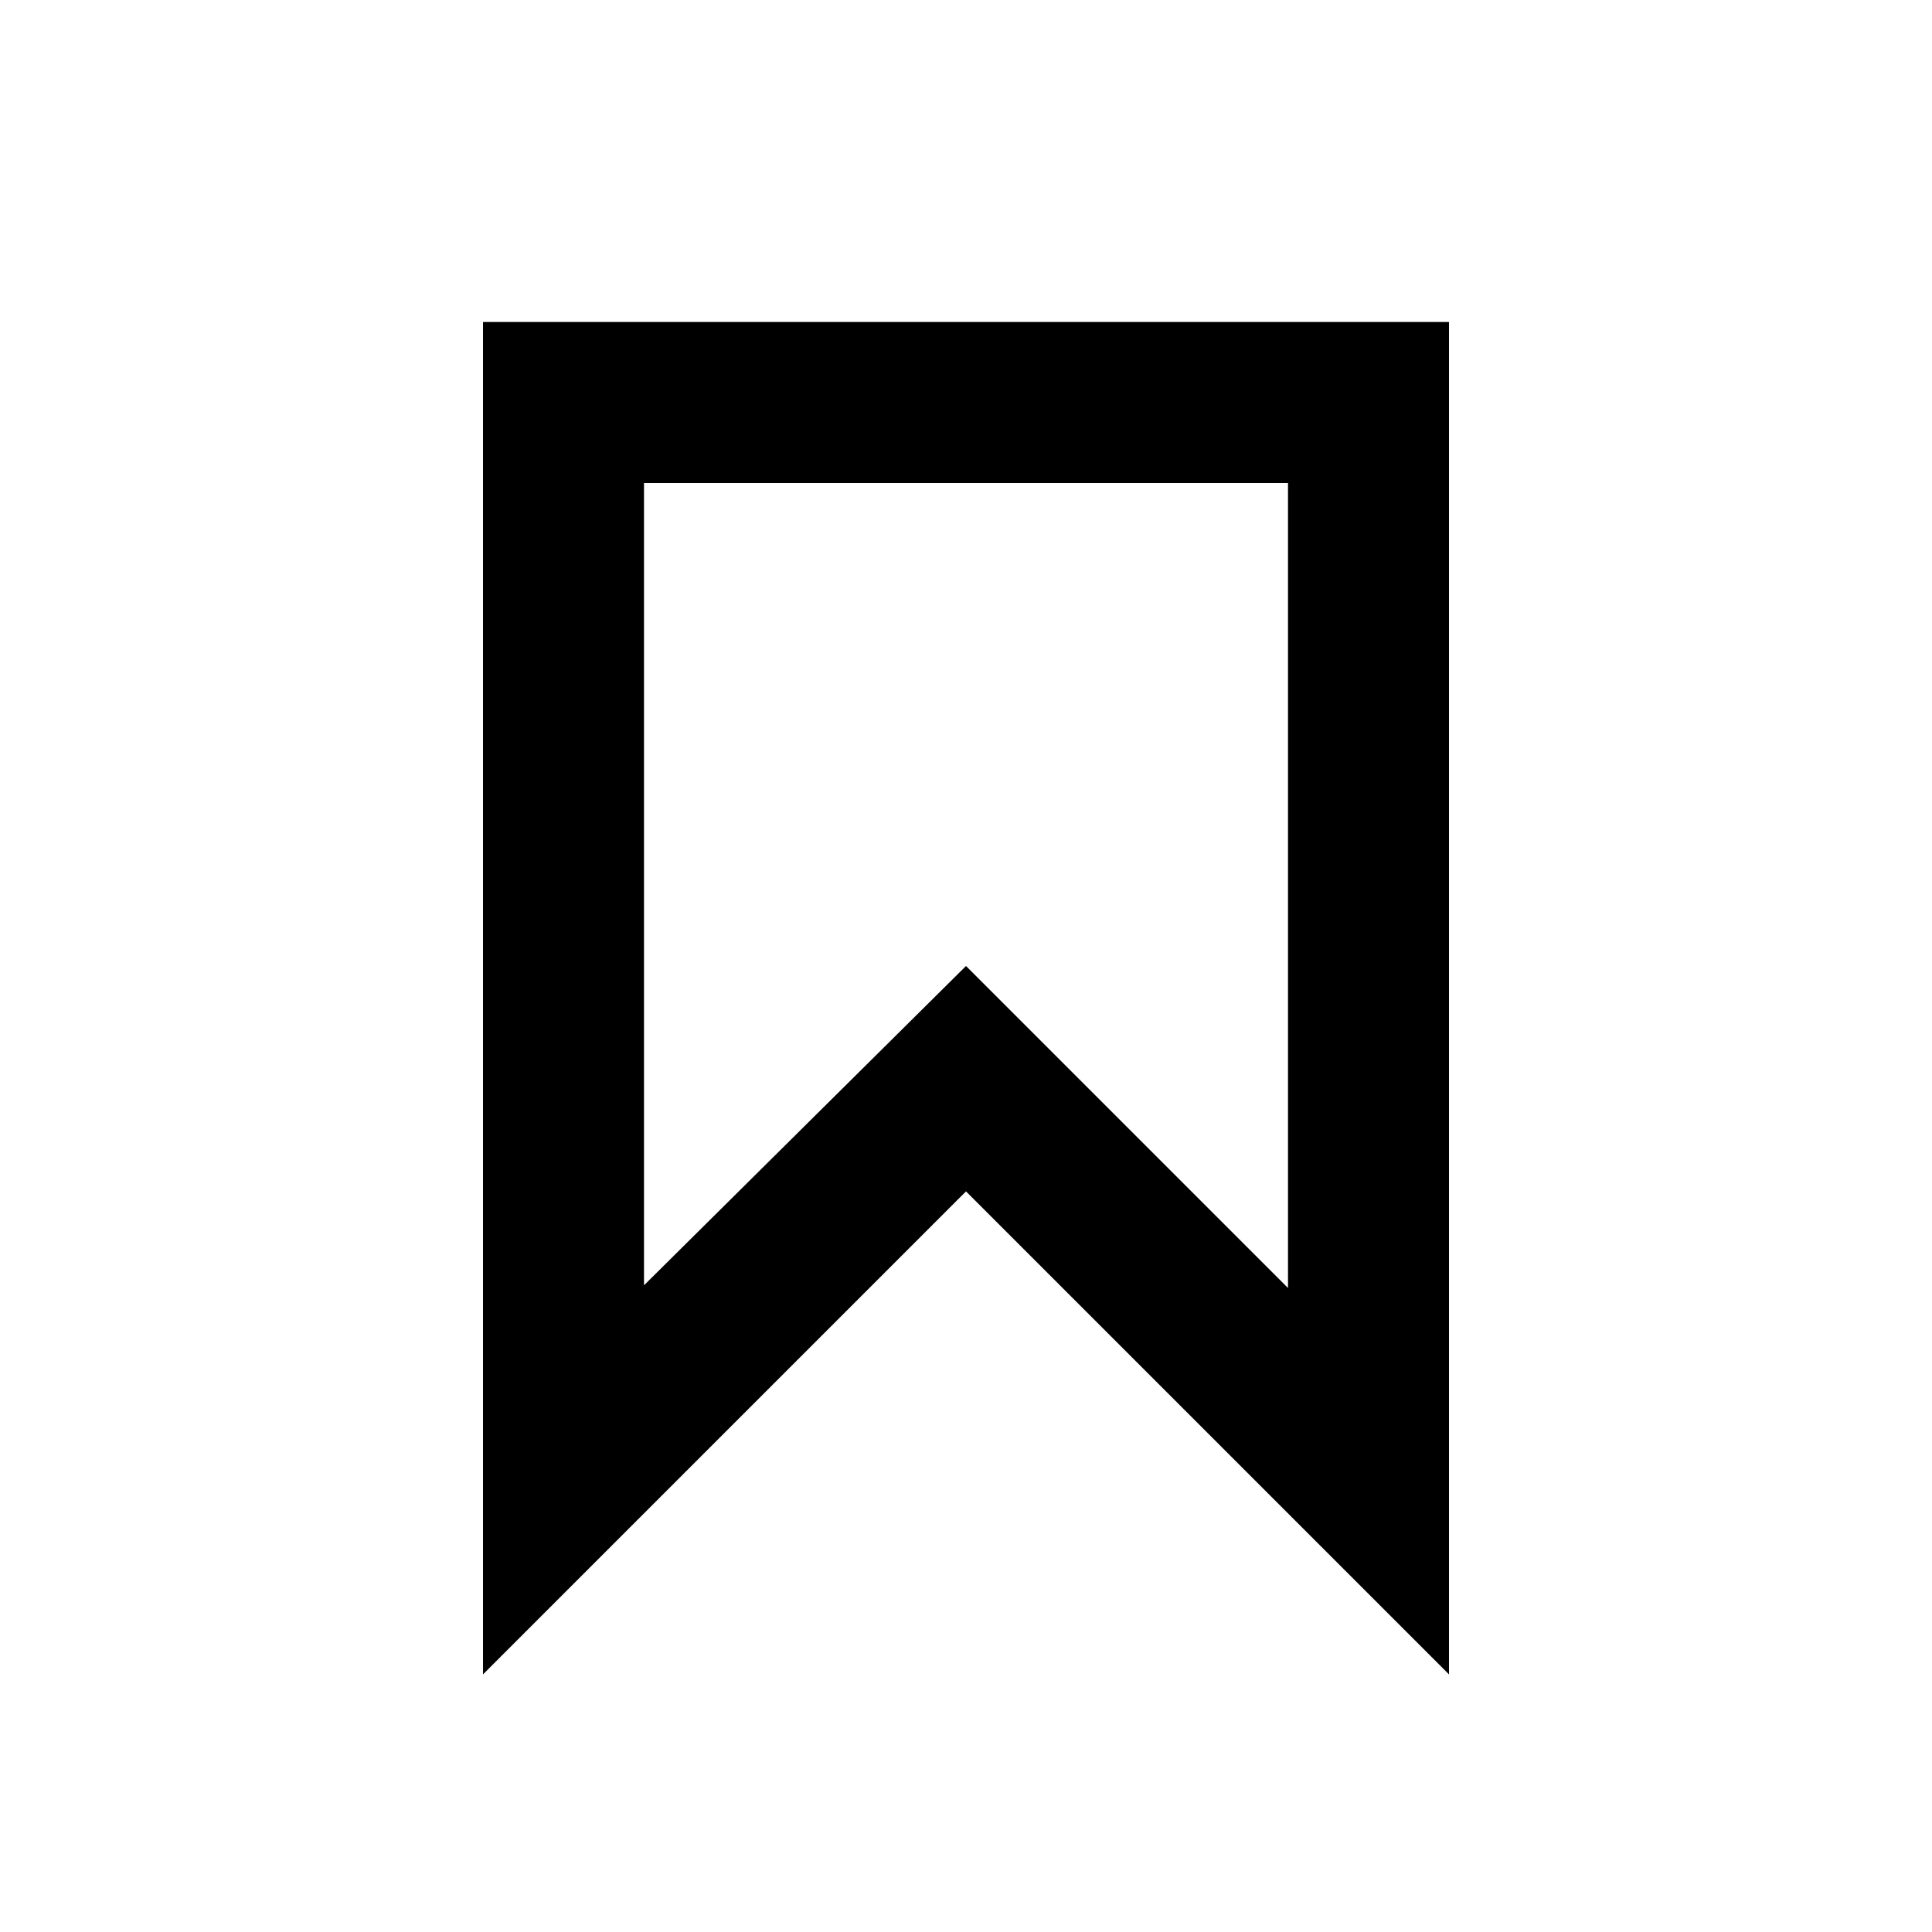
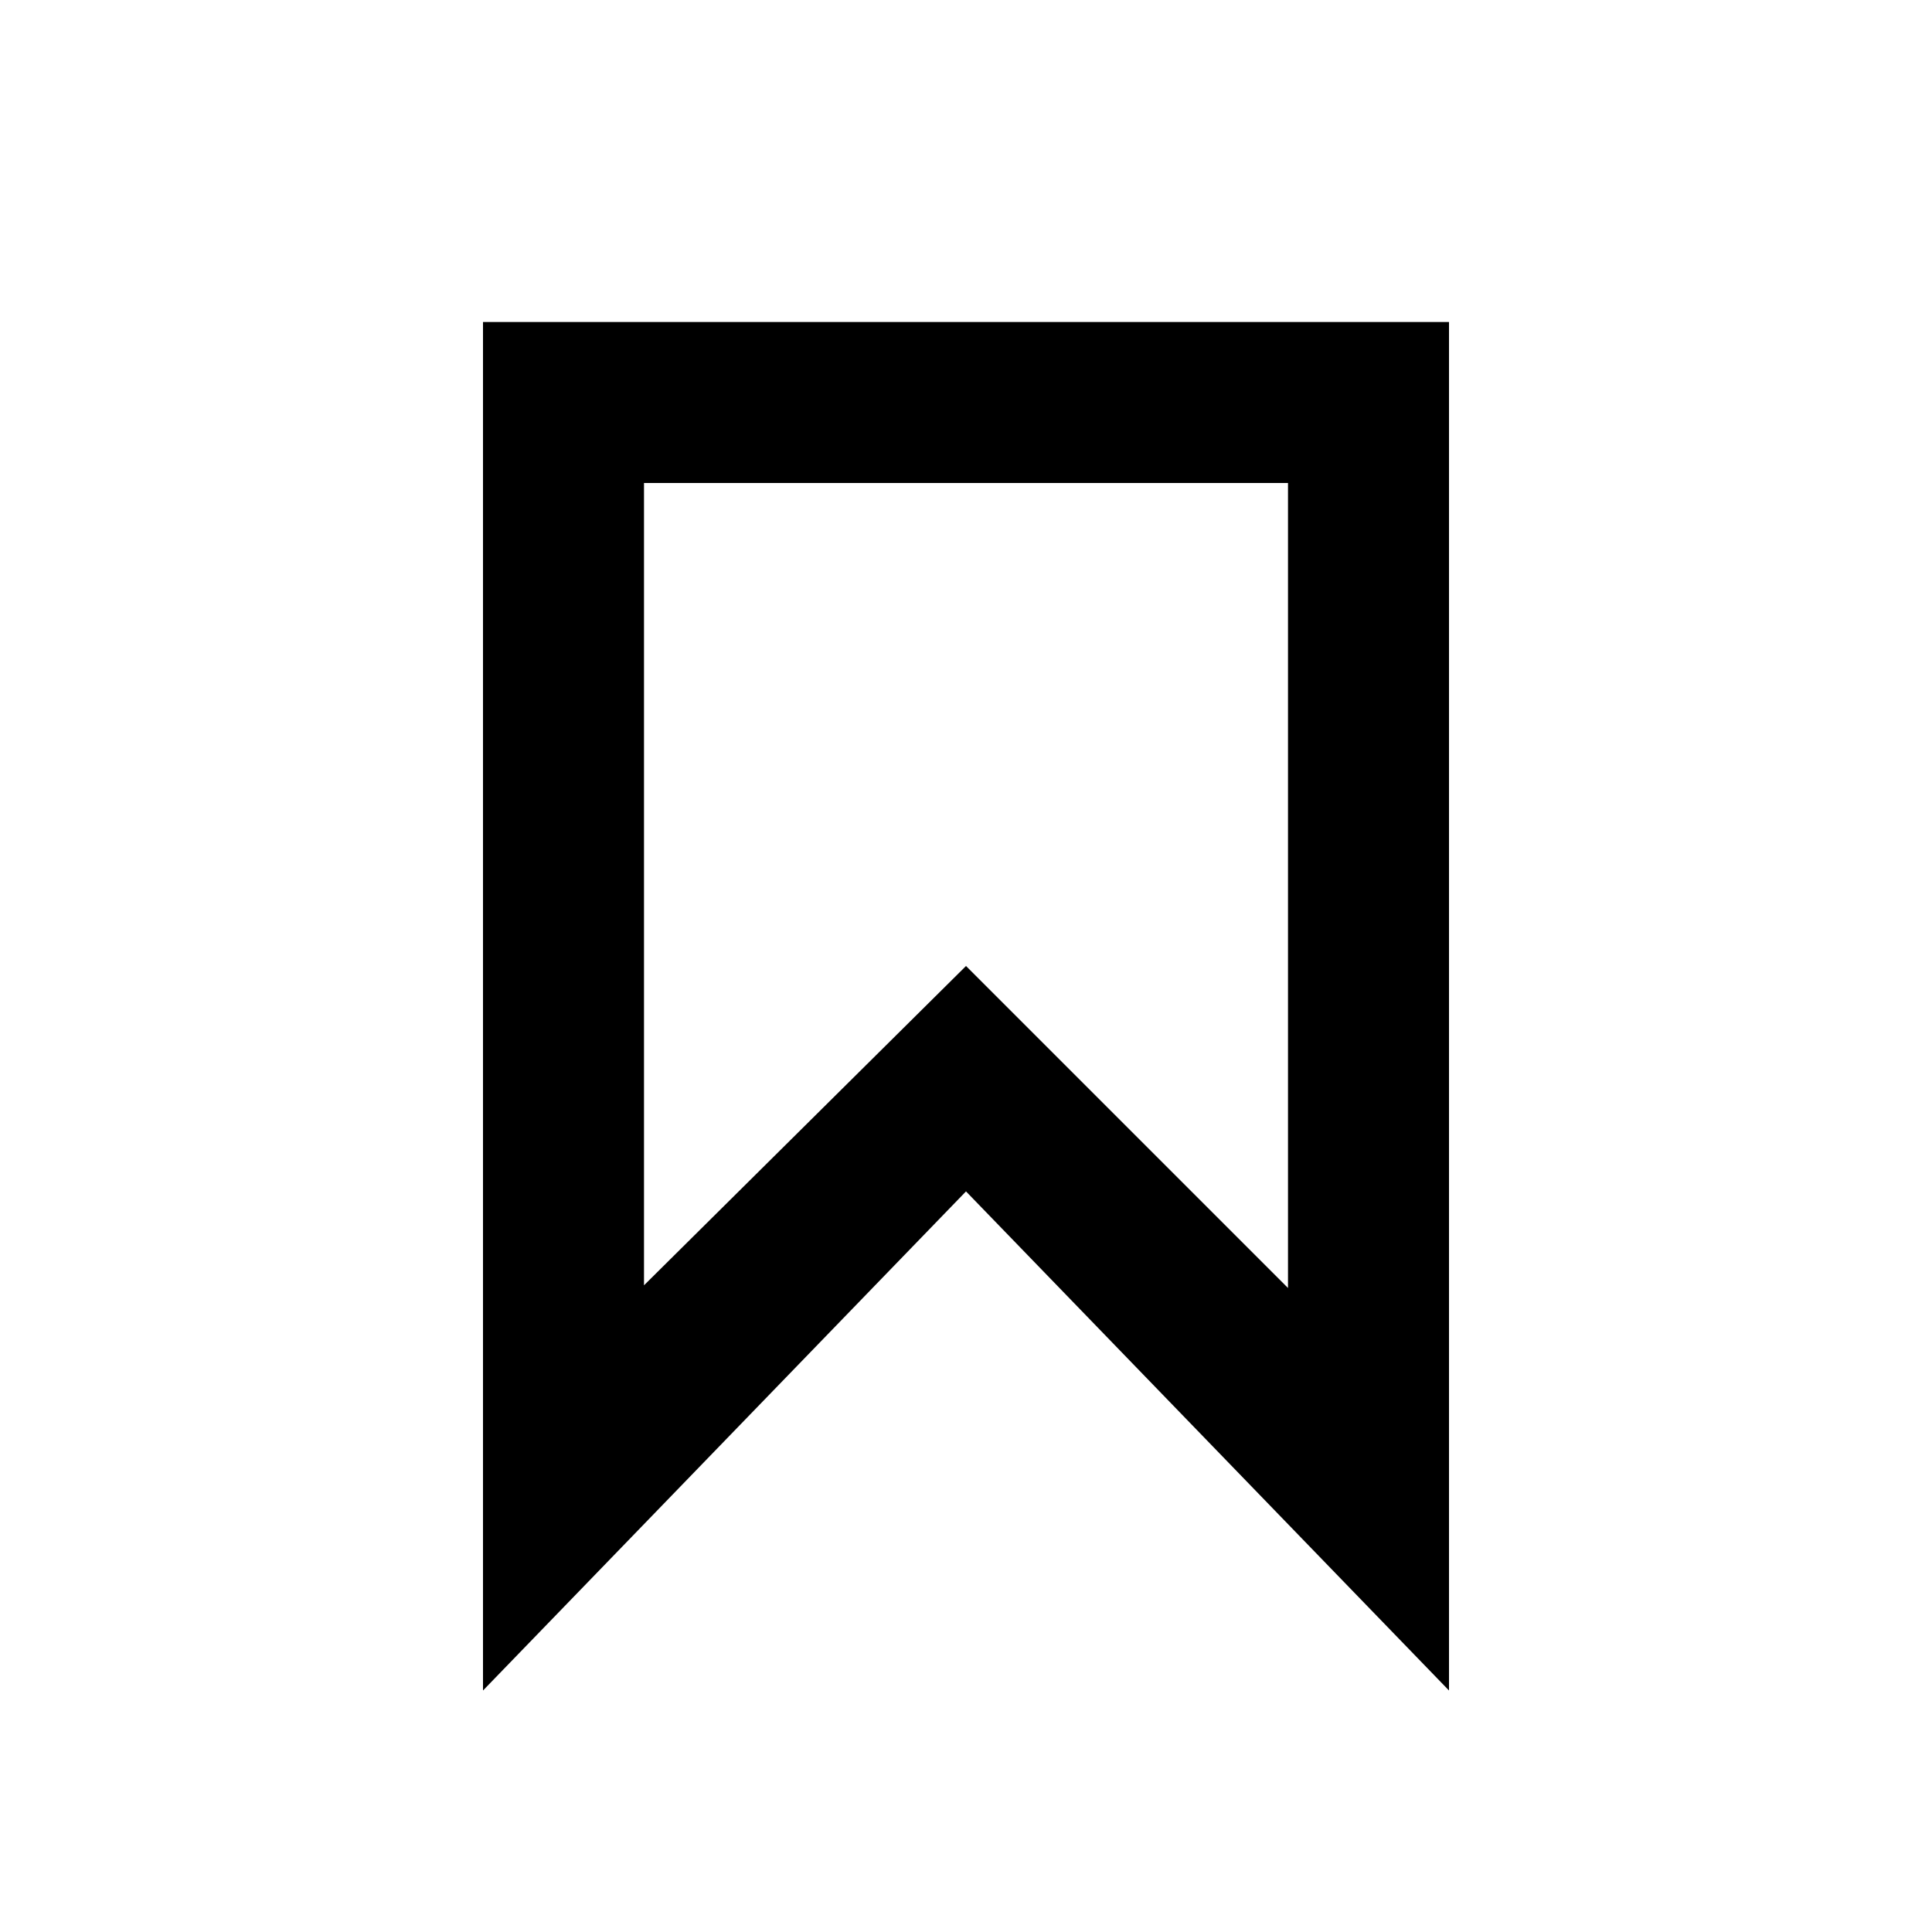
<svg xmlns="http://www.w3.org/2000/svg" width="240" height="240" viewBox="0 0 240 240" fill="none">
-   <path d="M180 208L120 148L60 208V40H180V208ZM80 159.666L120 120L160 160V60H80V159.666Z" fill="black" />
+   <path fill-rule="evenodd" clip-rule="evenodd" d="M180 210L120 148L60 210V40H180V210ZM80 159.666L120 120L160 160V60H80V159.666Z" fill="black" />
</svg>
